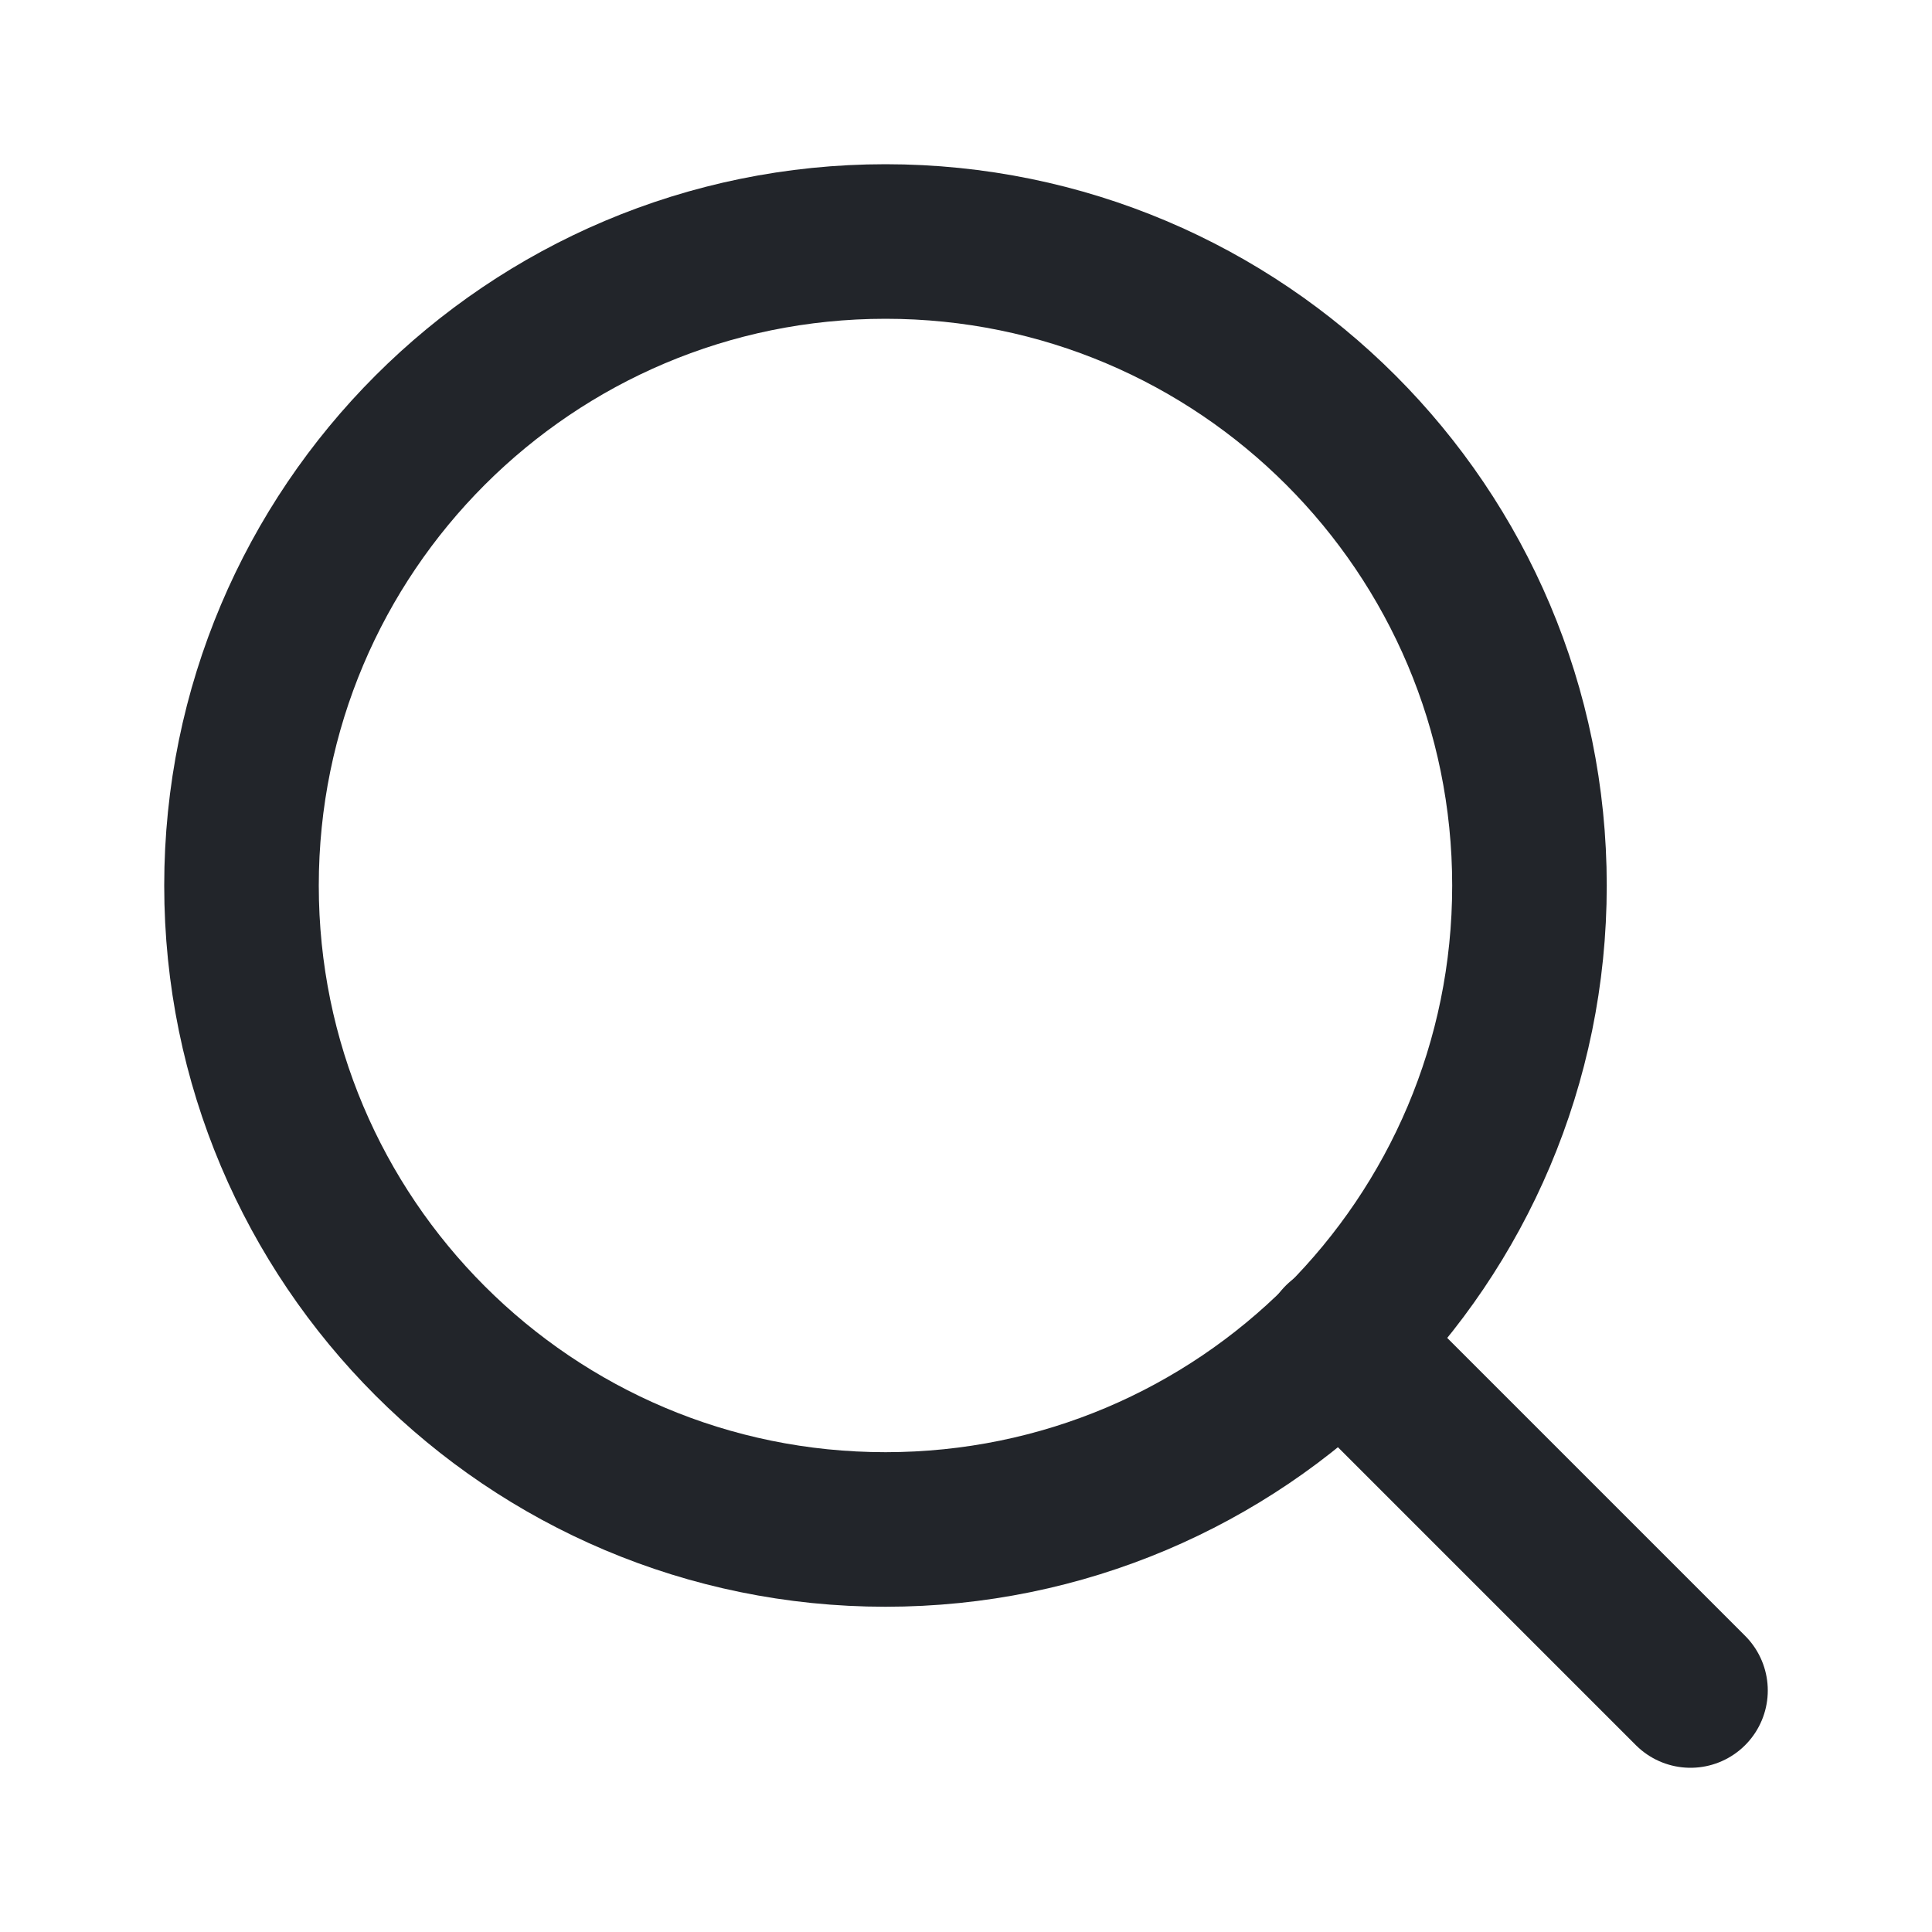
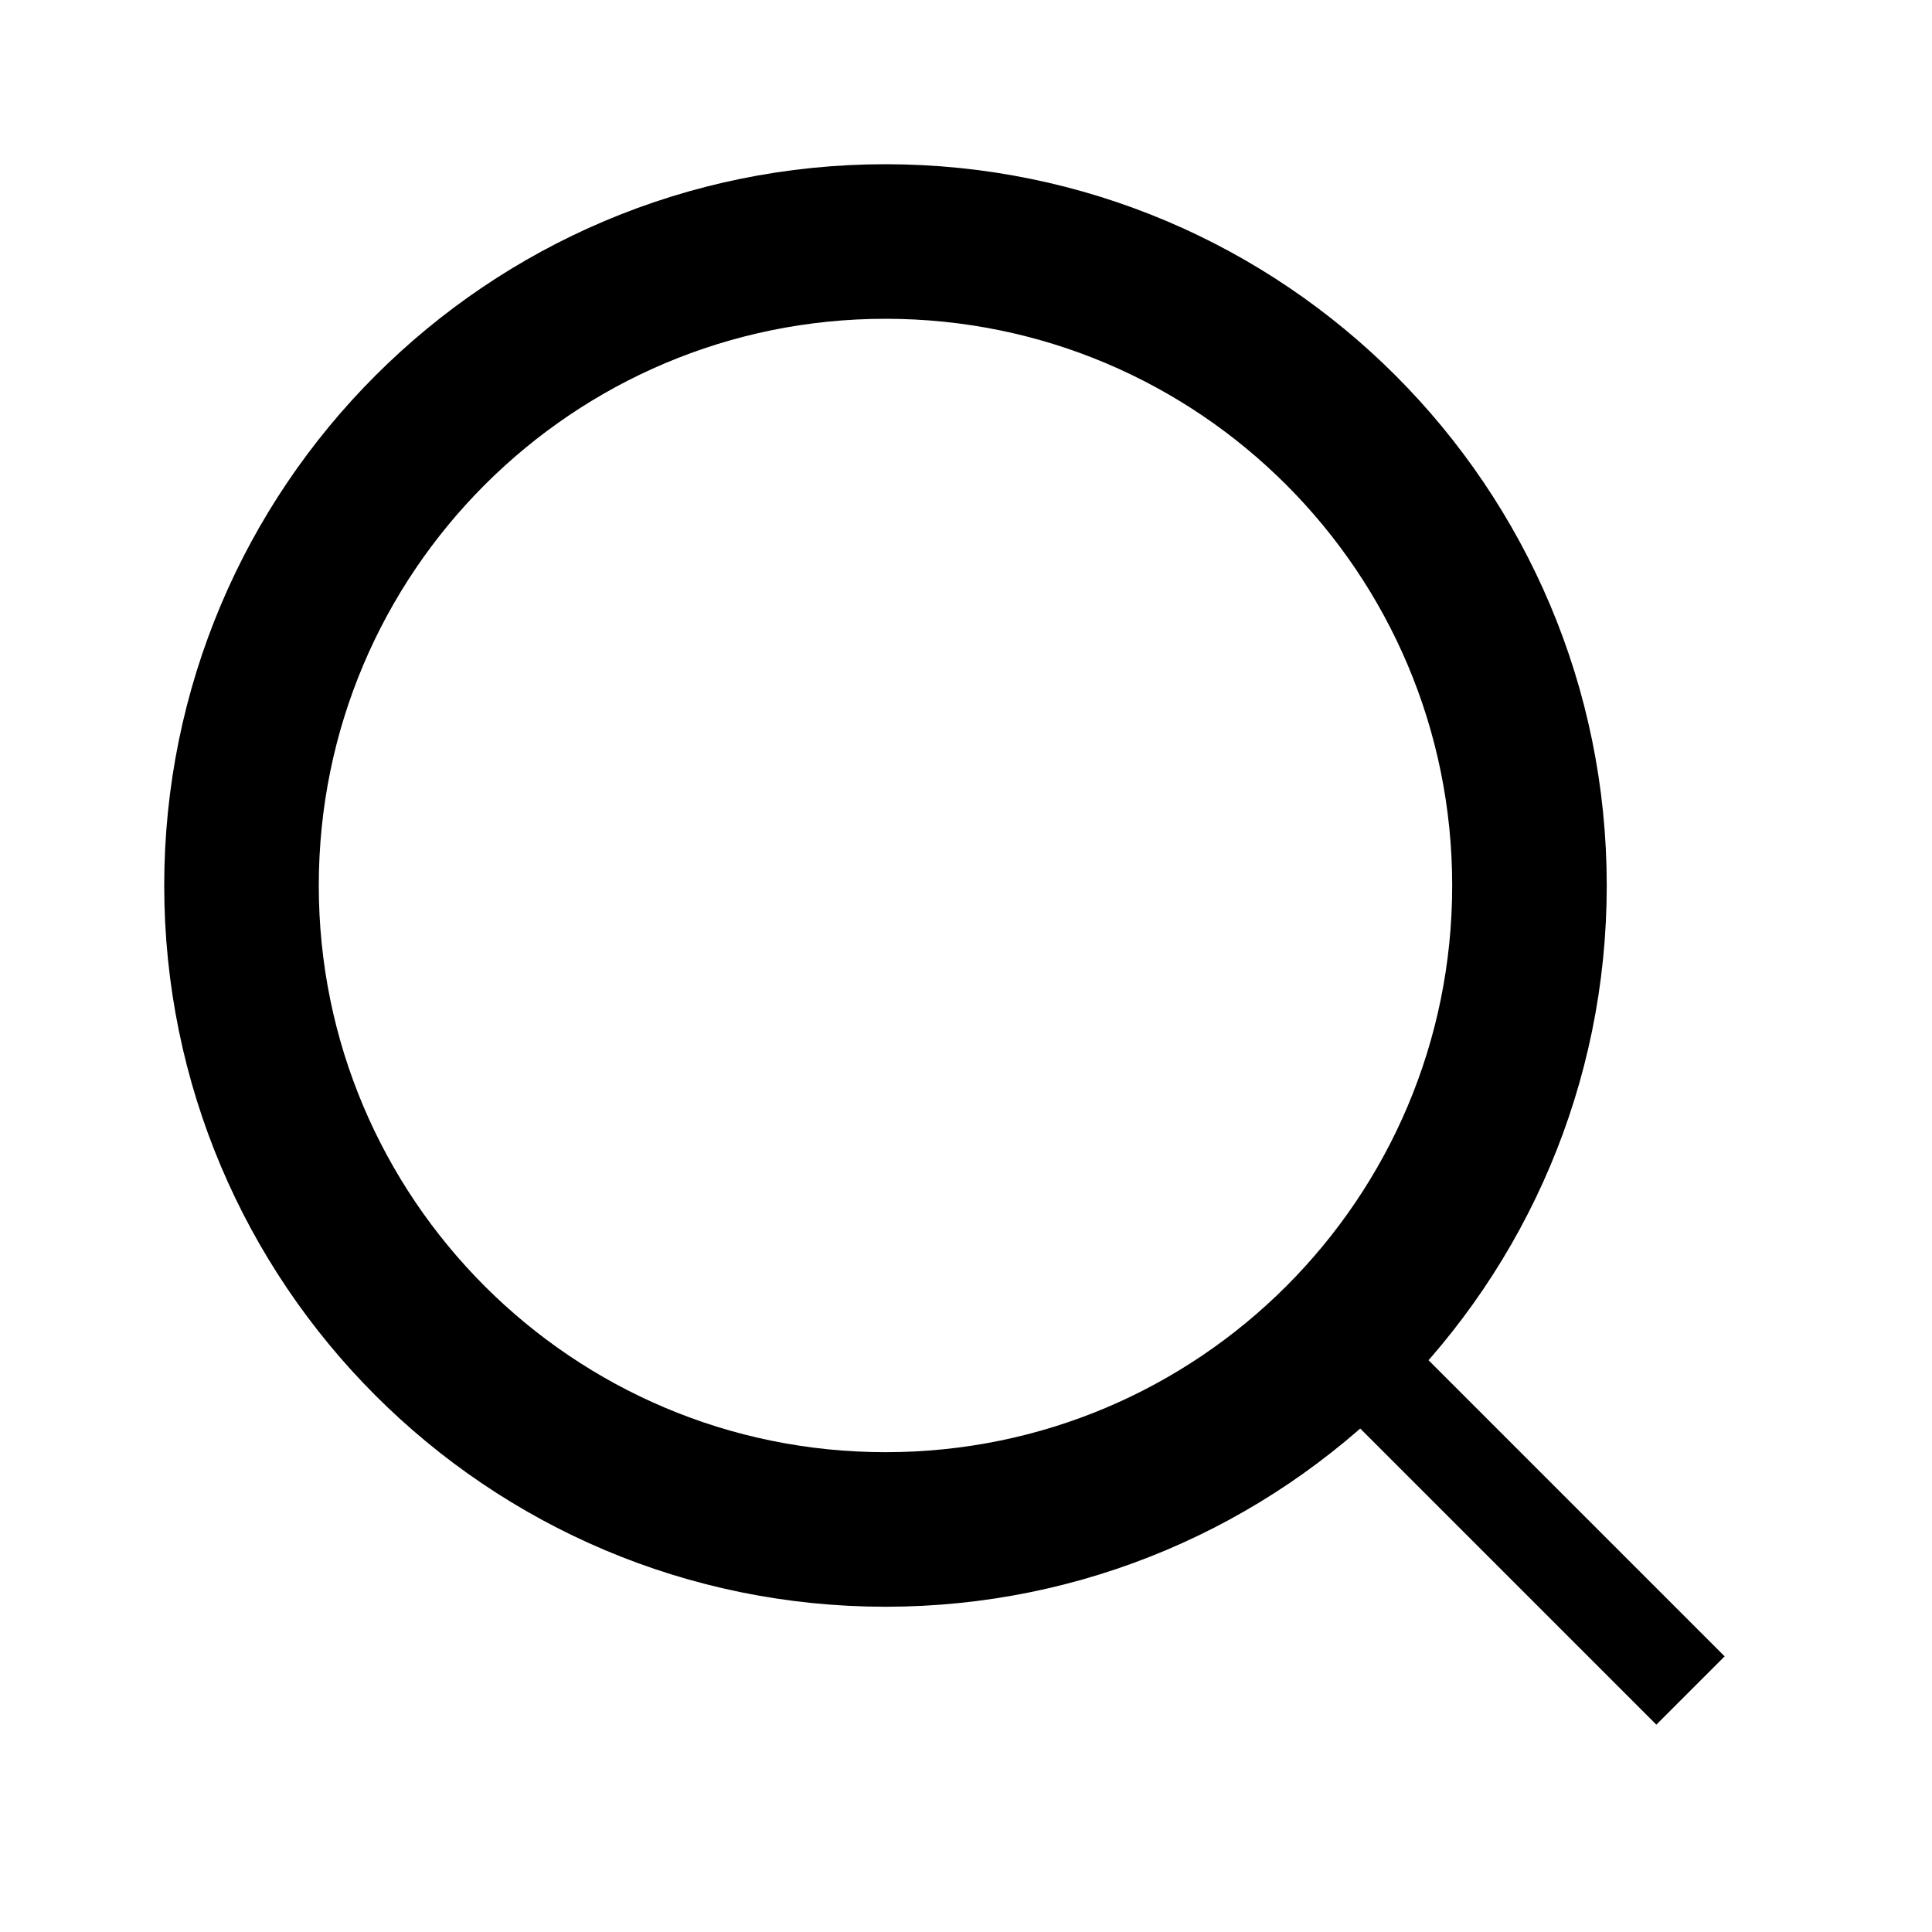
<svg xmlns="http://www.w3.org/2000/svg" width="20" height="20" viewBox="0 0 20 20" fill="none">
-   <path d="M9.167 15.833C12.849 15.833 15.833 12.849 15.833 9.167C15.833 5.485 12.849 2.5 9.167 2.5C5.485 2.5 2.5 5.485 2.5 9.167C2.5 12.849 5.485 15.833 9.167 15.833Z" stroke="#22252A" stroke-width="1.6" stroke-linecap="round" stroke-linejoin="round" />
-   <path d="M17.5 17.5L13.875 13.875" stroke="#22252A" stroke-width="1.6" stroke-linecap="round" stroke-linejoin="round" />
+   <path d="M9.167 15.833C12.849 15.833 15.833 12.849 15.833 9.167C15.833 5.485 12.849 2.5 9.167 2.5C5.485 2.5 2.5 5.485 2.5 9.167C2.5 12.849 5.485 15.833 9.167 15.833Z" stroke="currentColor" stroke-width="1.6" stroke-linecap="round" stroke-linejoin="round" />
+   <path d="M17.5 17.5L13.875 13.875" stroke="currentColor" strokeWidth="1.6" strokeLinecap="round" strokeLinejoin="round" />
</svg>
